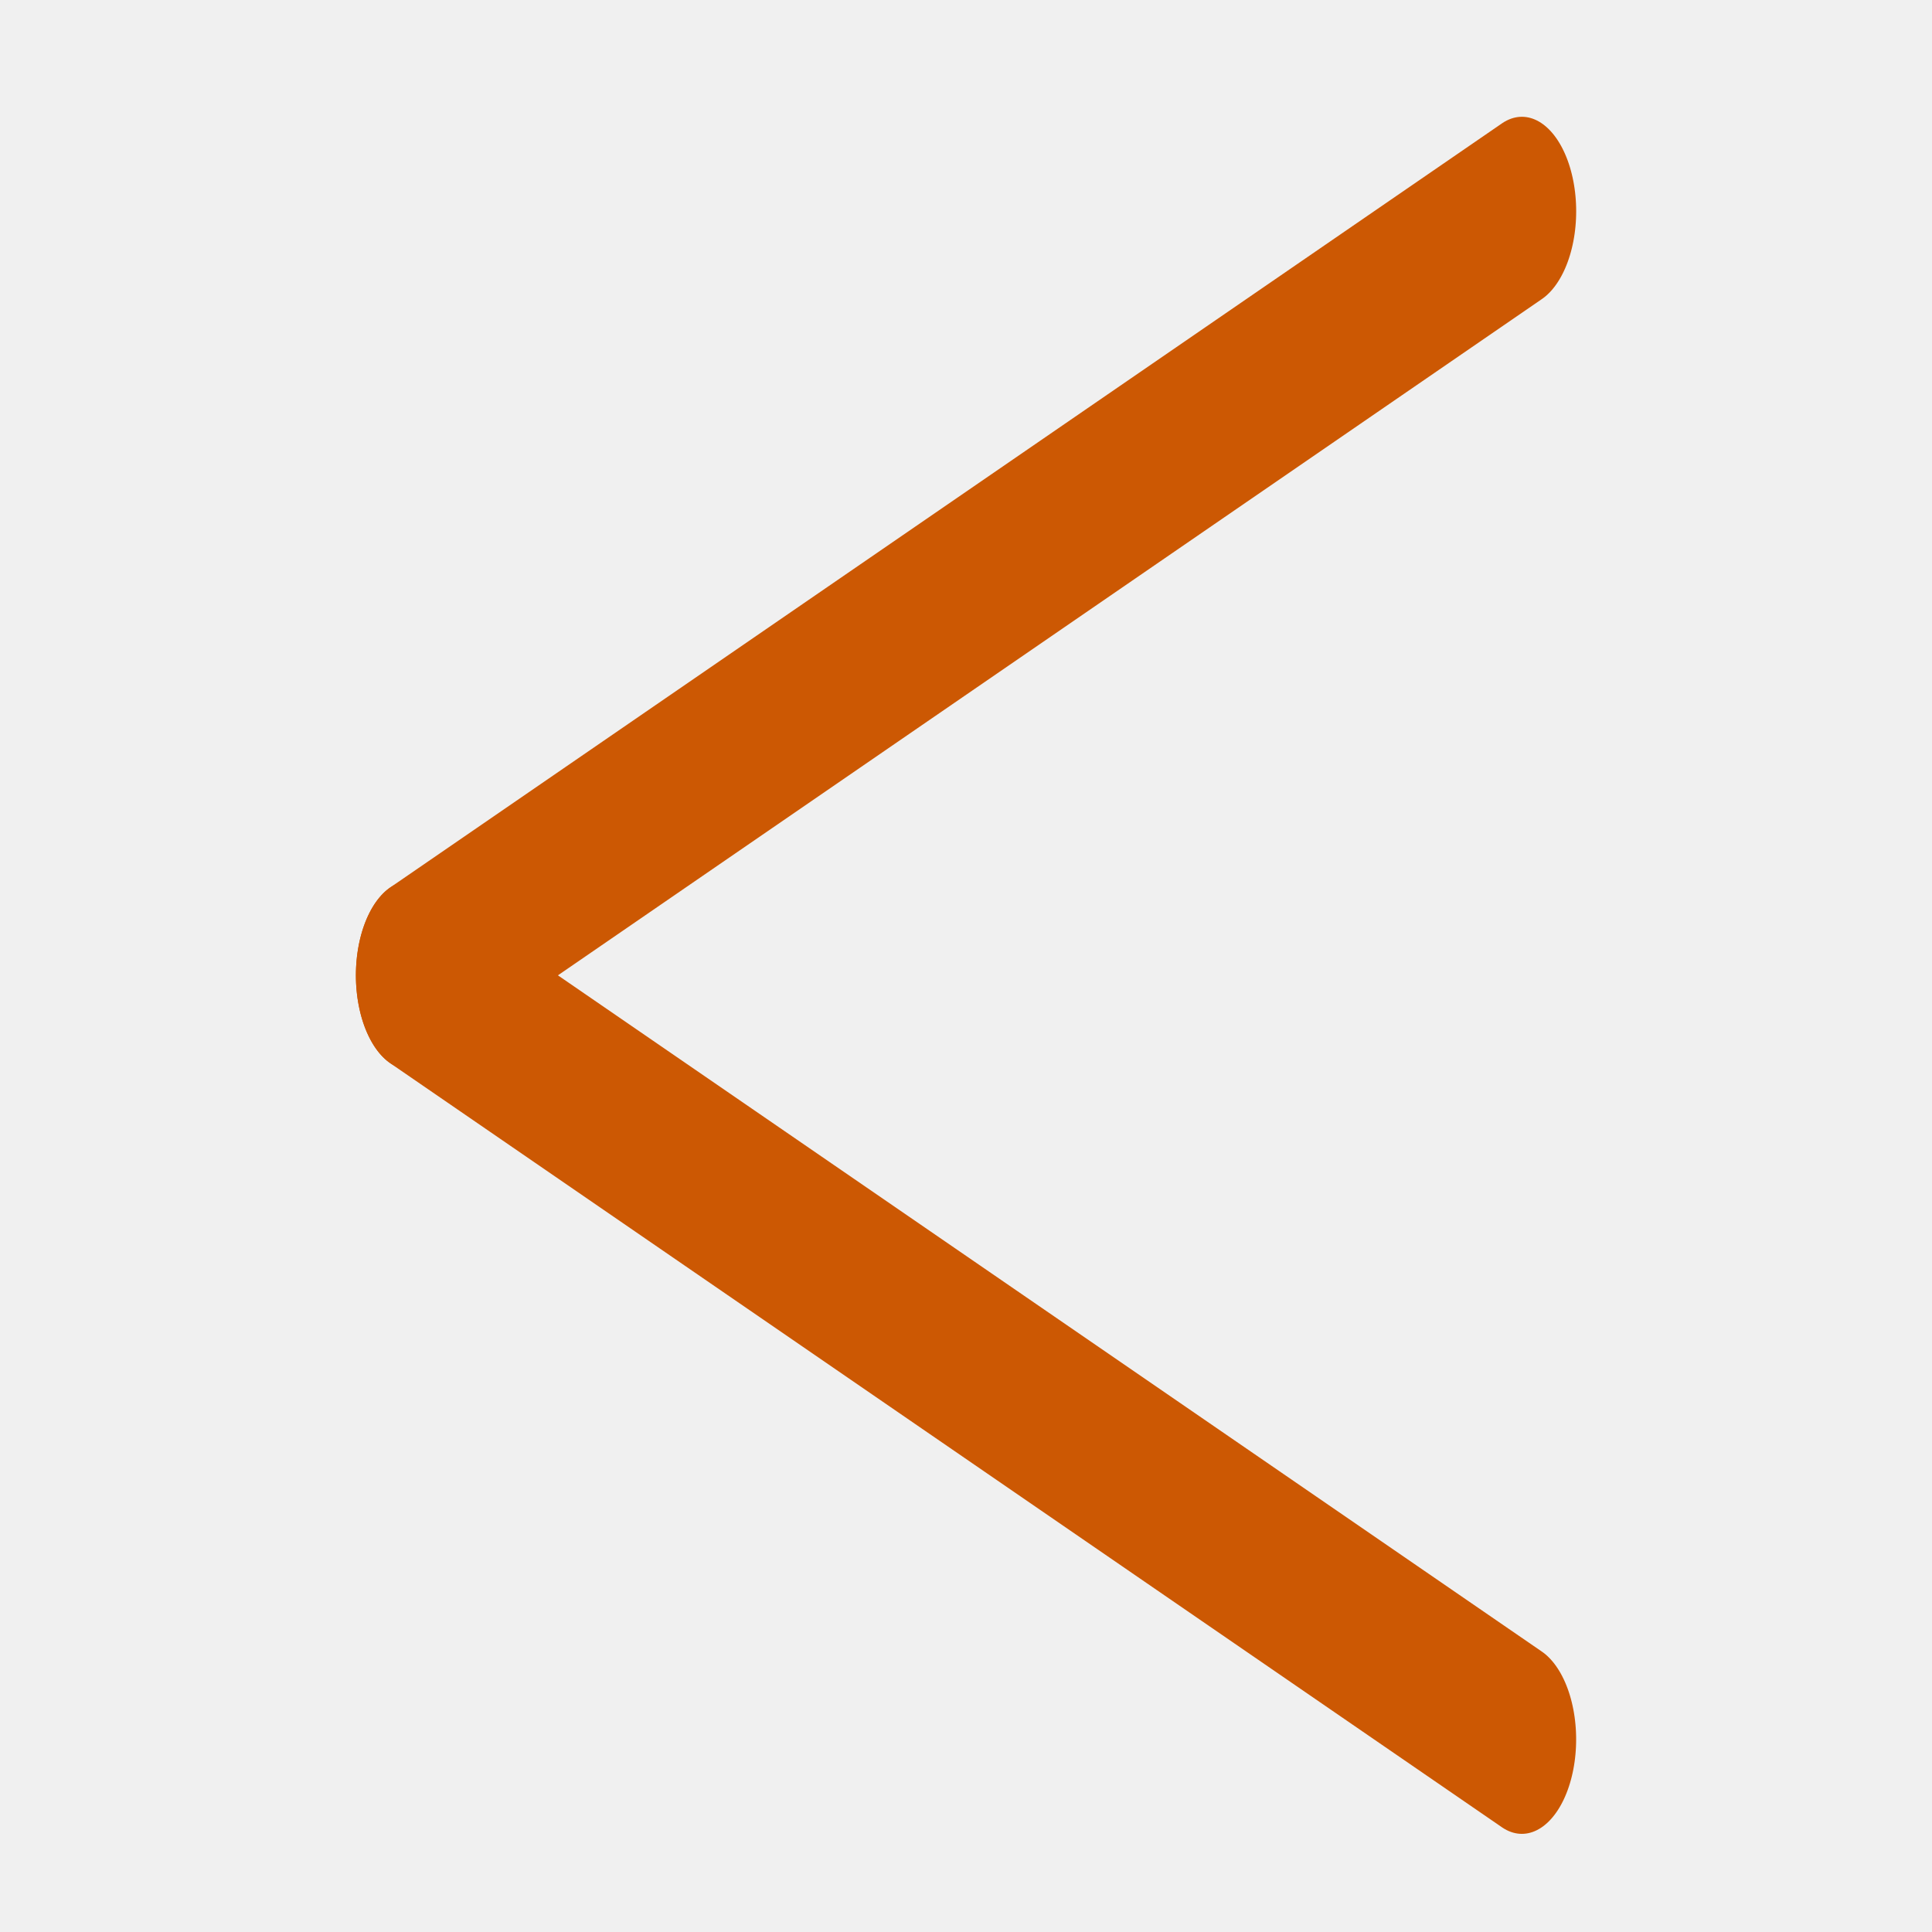
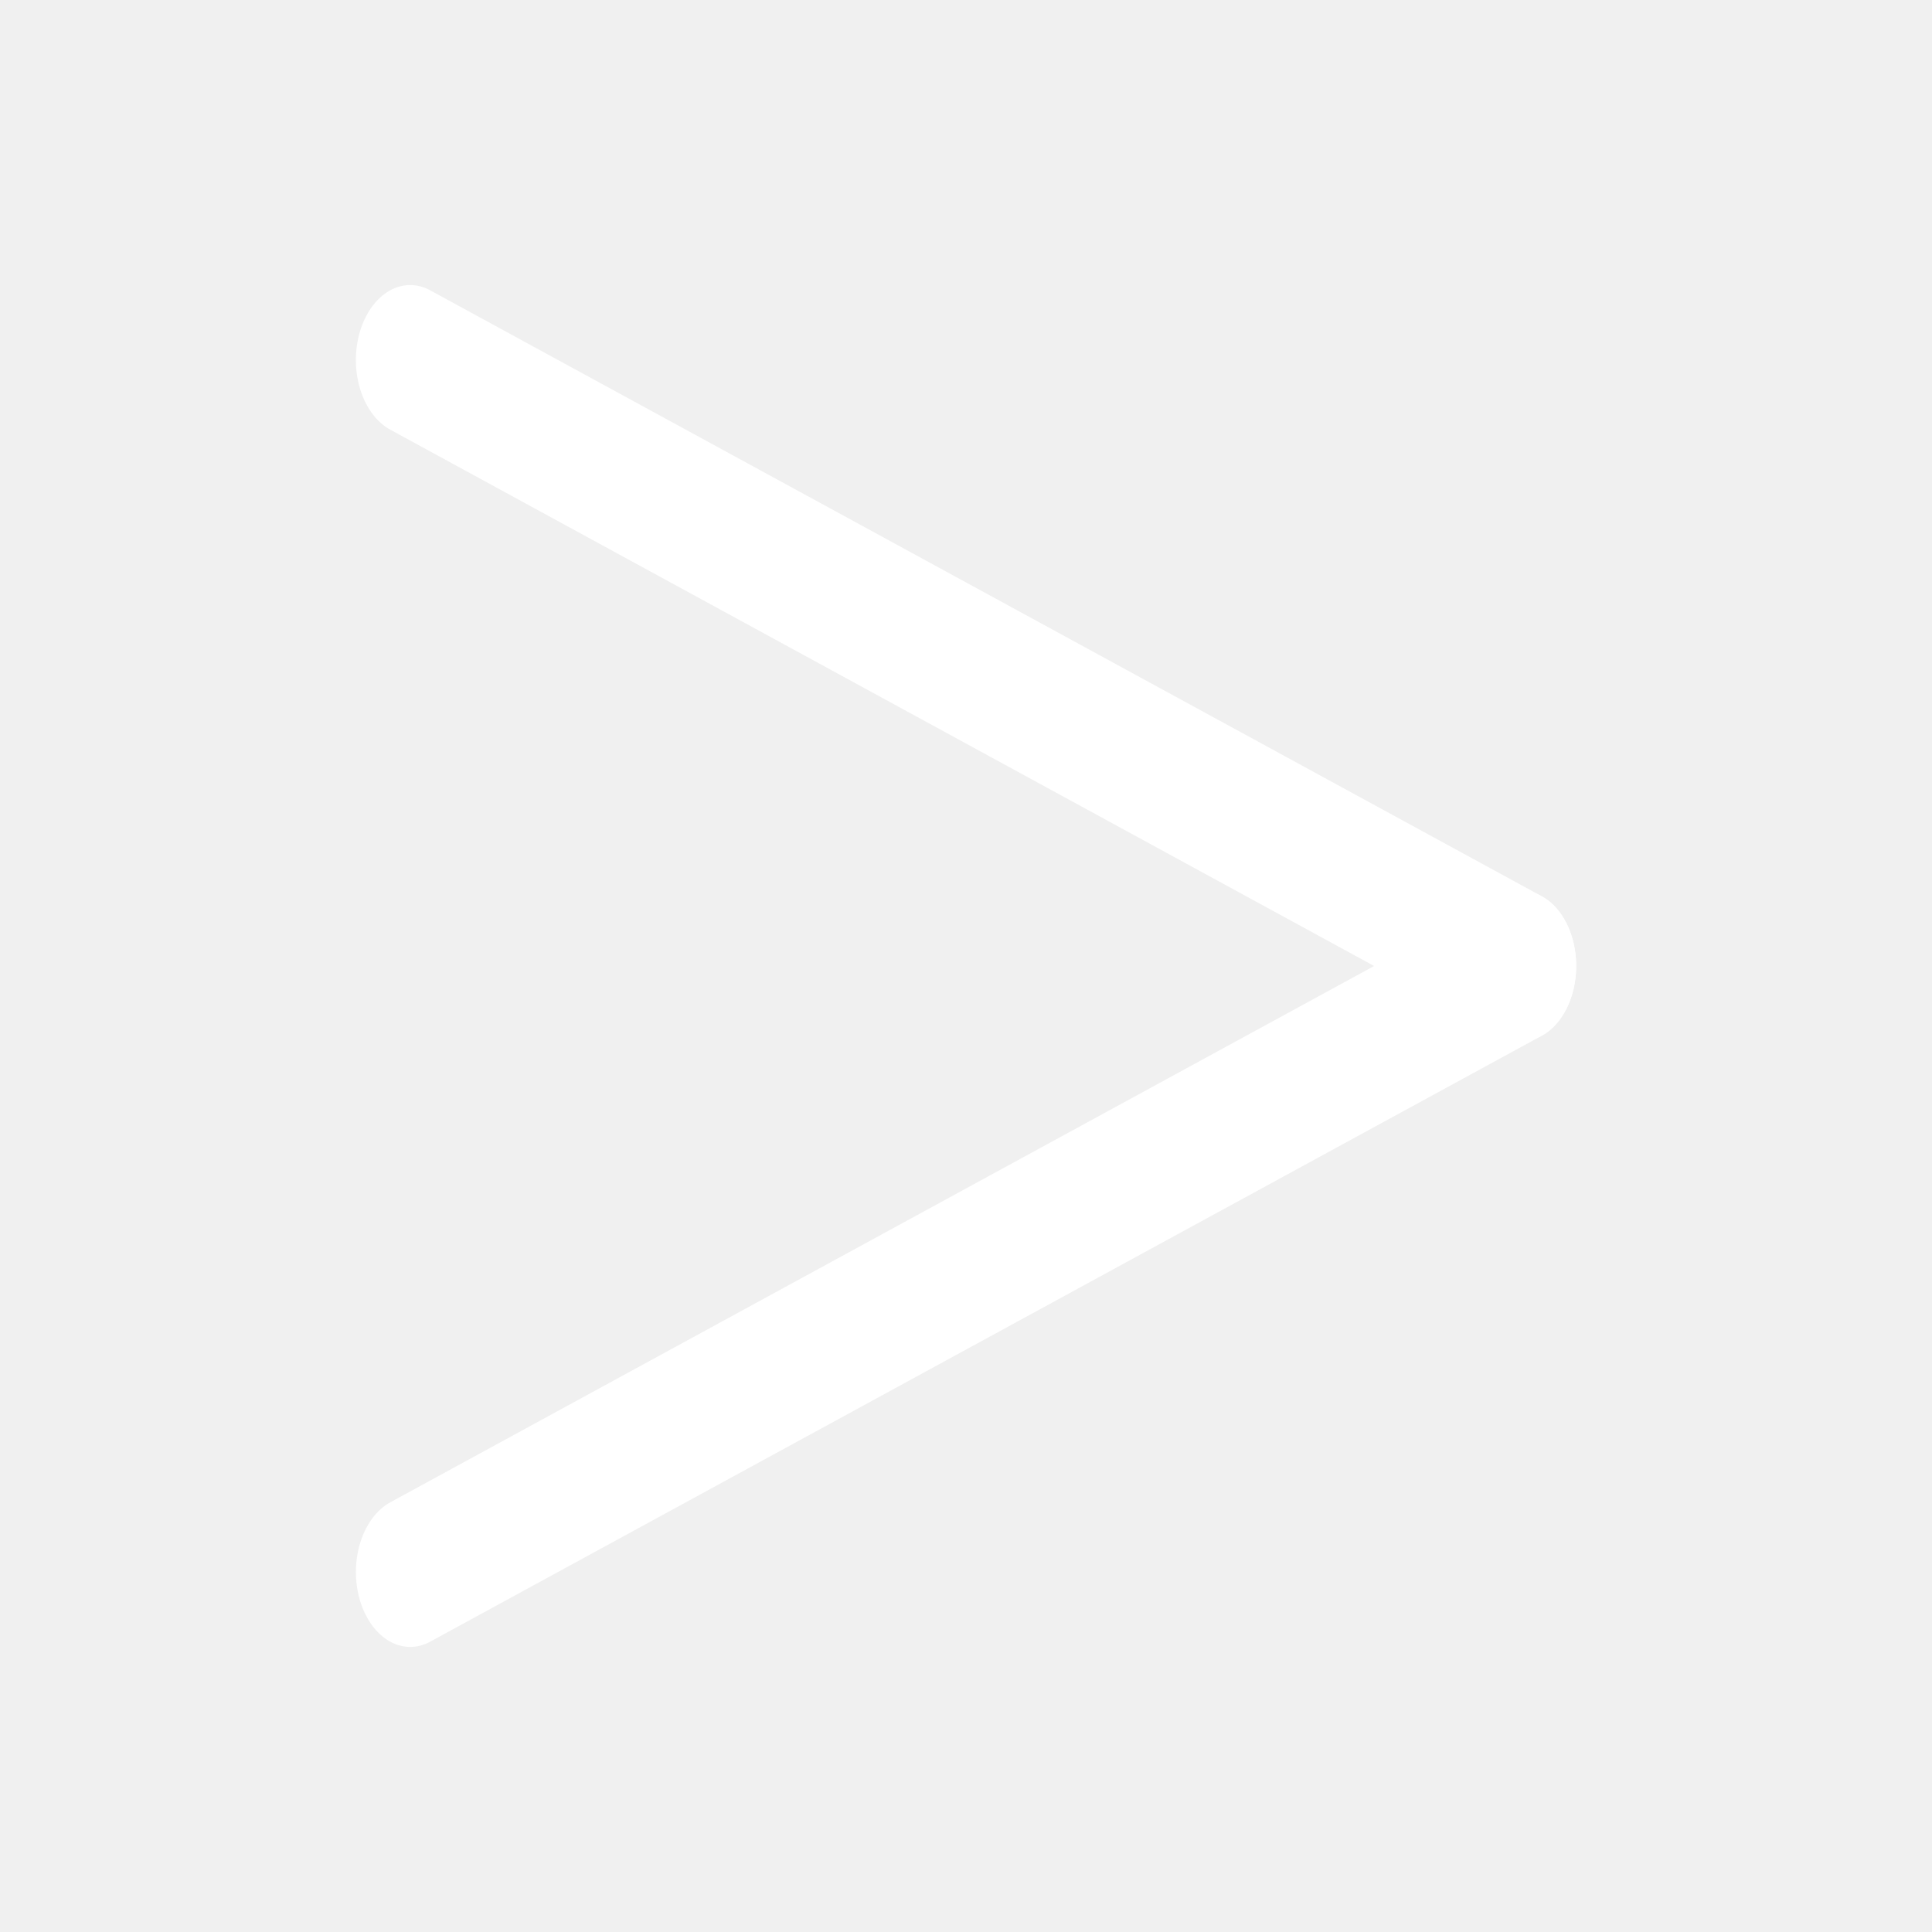
<svg xmlns="http://www.w3.org/2000/svg" width="40" height="40" viewBox="0 0 10.583 10.583" version="1.1" id="svg4556">
  <defs id="defs4550">
    </defs>
  <g id="layer1" transform="translate(0,-286.4167)">
-     <path style="fill:none;stroke:#cc5803;stroke-width:0.793;stroke-linecap:round;stroke-linejoin:miter;stroke-miterlimit:4;stroke-dasharray:none;stroke-opacity:1" d="m 1.47,288.746 8.118,3.207" id="path815" transform="matrix(-0.7501142,0,0,1.305028,9.439152,-89.24776)" />
-     <path style="fill:none;stroke:#cc5803;stroke-width:0.793;stroke-linecap:round;stroke-linejoin:miter;stroke-miterlimit:4;stroke-dasharray:none;stroke-opacity:1" d="m 1.47,288.746 8.118,3.207" id="path815-2" transform="matrix(0.7501142,0,0,1.305028,1.144181,-85.06221)" />
+     <path style="fill:none;stroke:#ffffff;stroke-width:0.793;stroke-linecap:round;stroke-linejoin:miter;stroke-miterlimit:4;stroke-dasharray:none;stroke-opacity:1" d="m 1.47,288.746 8.118,3.207" id="path815" transform="matrix(0.7501142,0,0,1.035065,1.144182,-10.48236)" />
+     <path style="fill:none;stroke:#ffffff;stroke-width:0.793;stroke-linecap:round;stroke-linejoin:miter;stroke-miterlimit:4;stroke-dasharray:none;stroke-opacity:1" d="m 1.47,288.746 8.118,3.207" id="path815-2" transform="matrix(-0.7501142,0,0,1.035065,9.439152,-7.162642)" />
  </g>
</svg>
